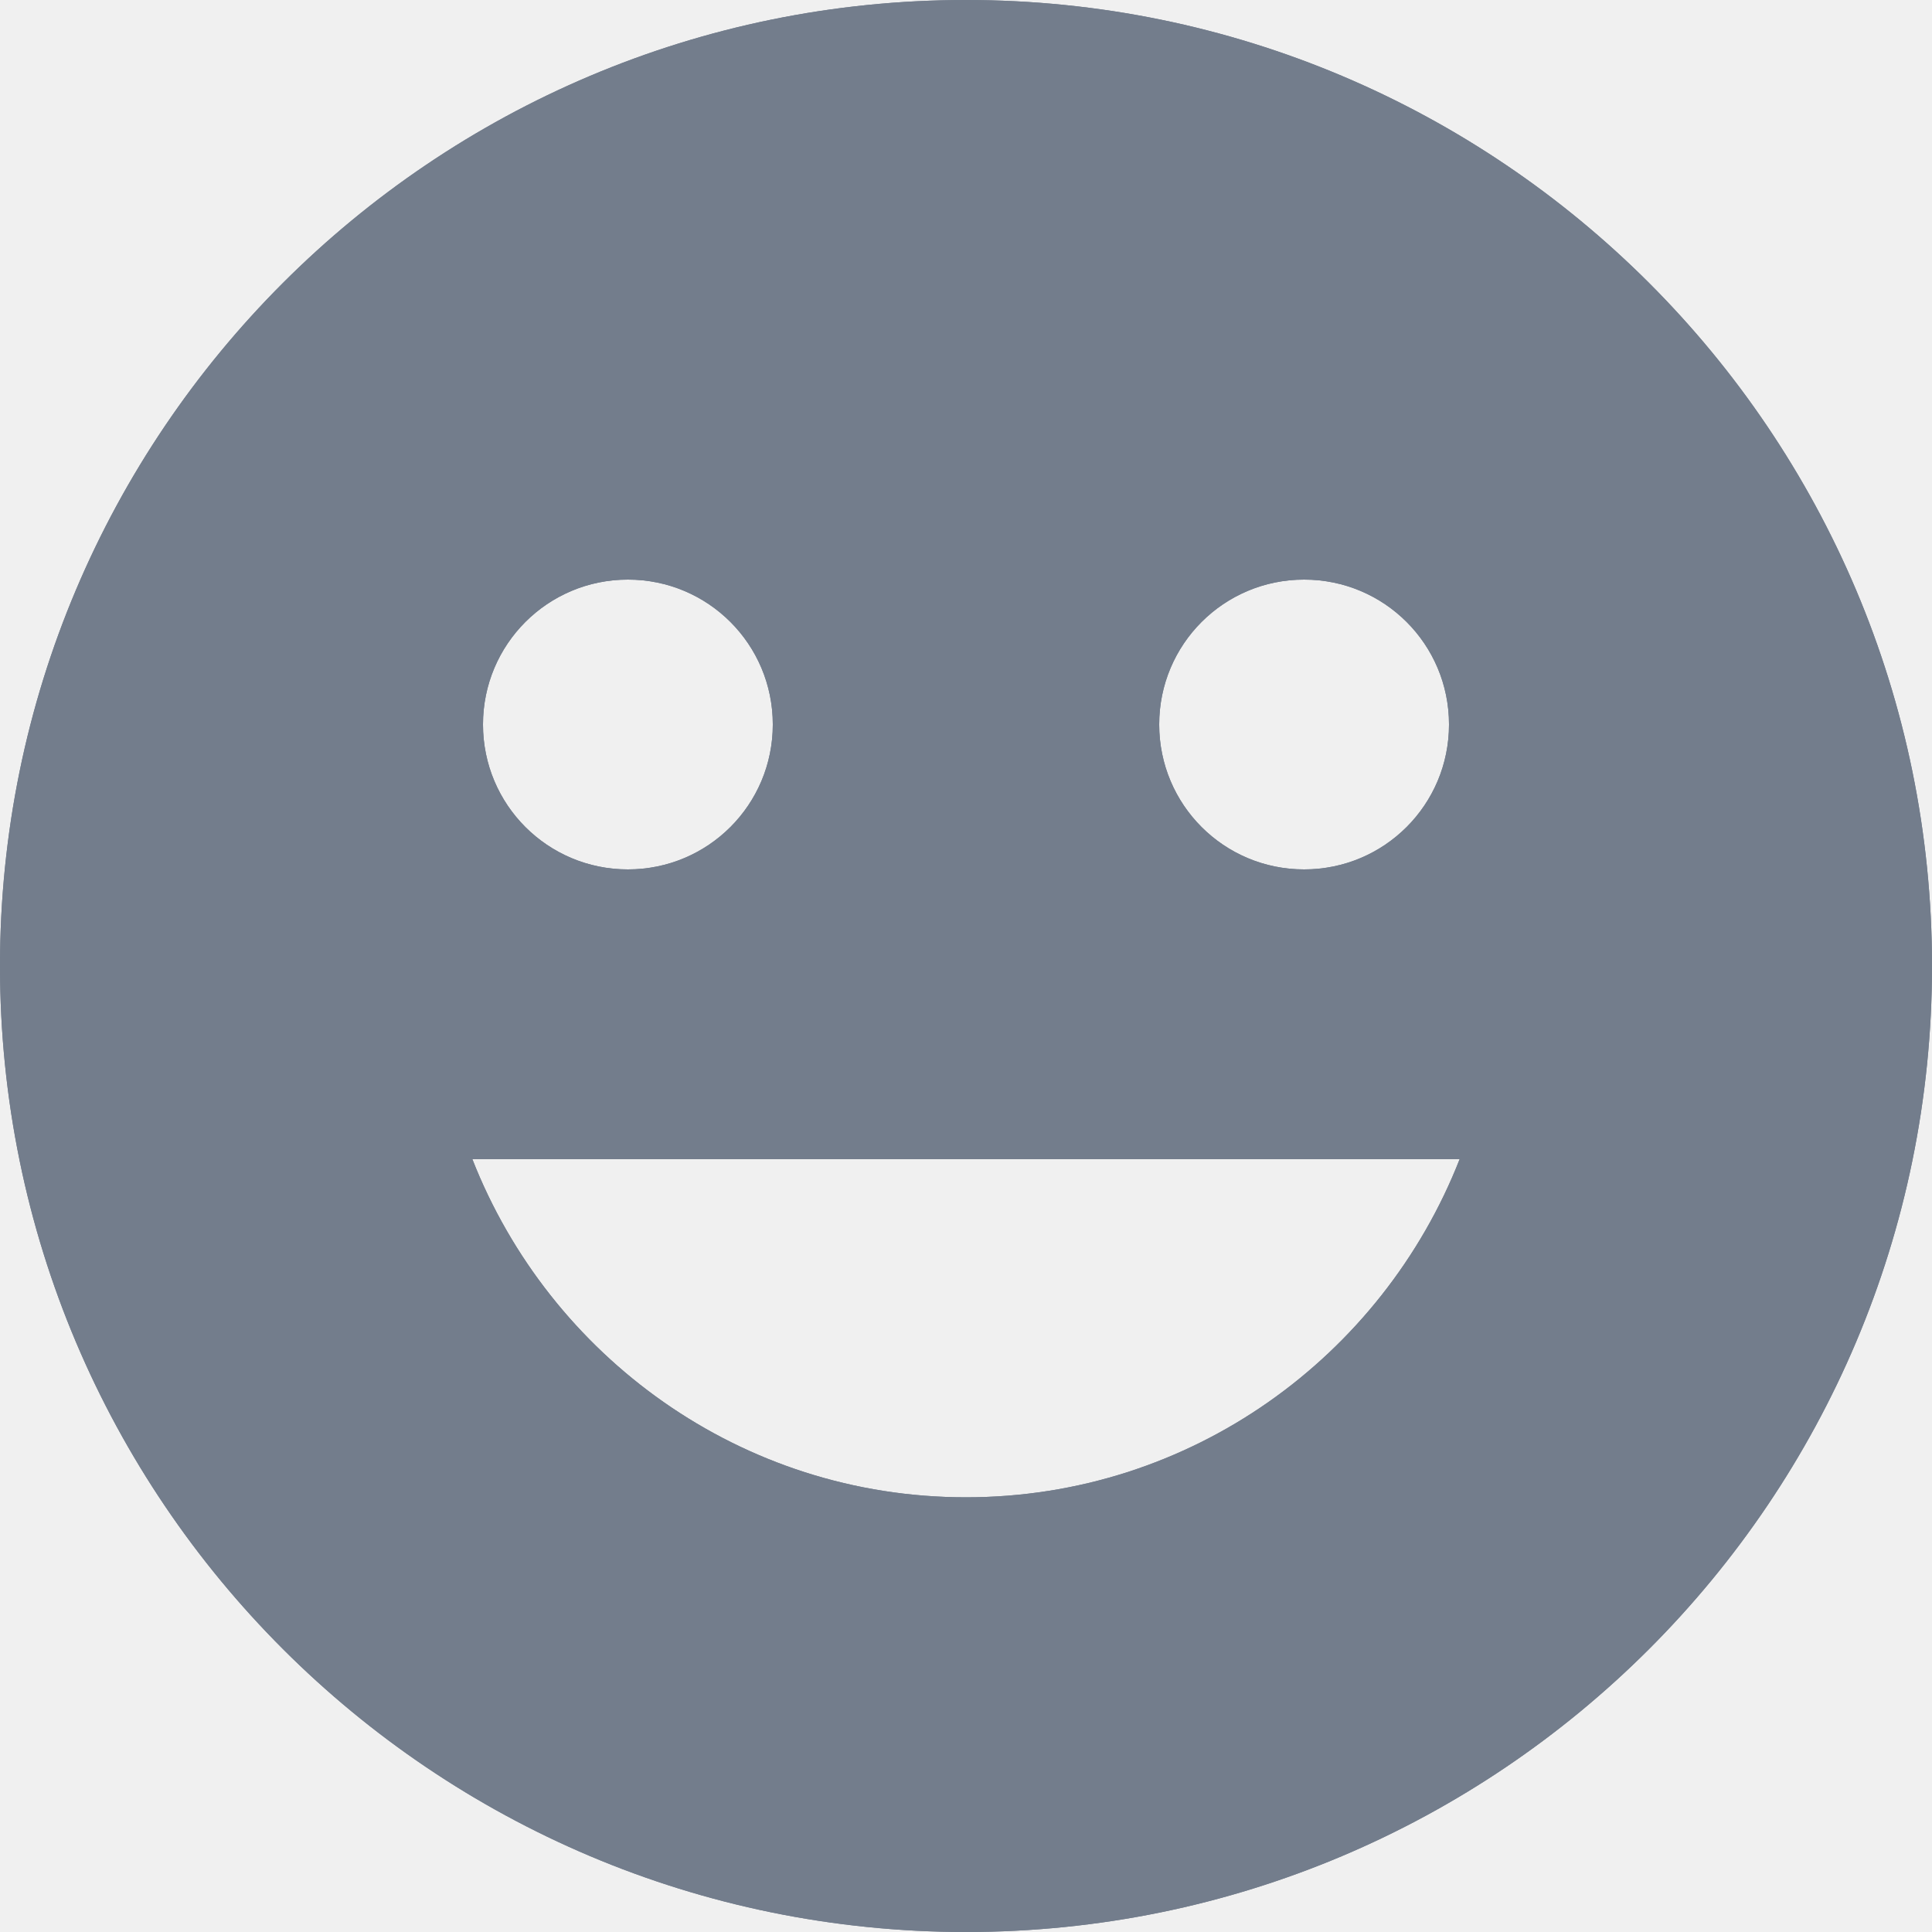
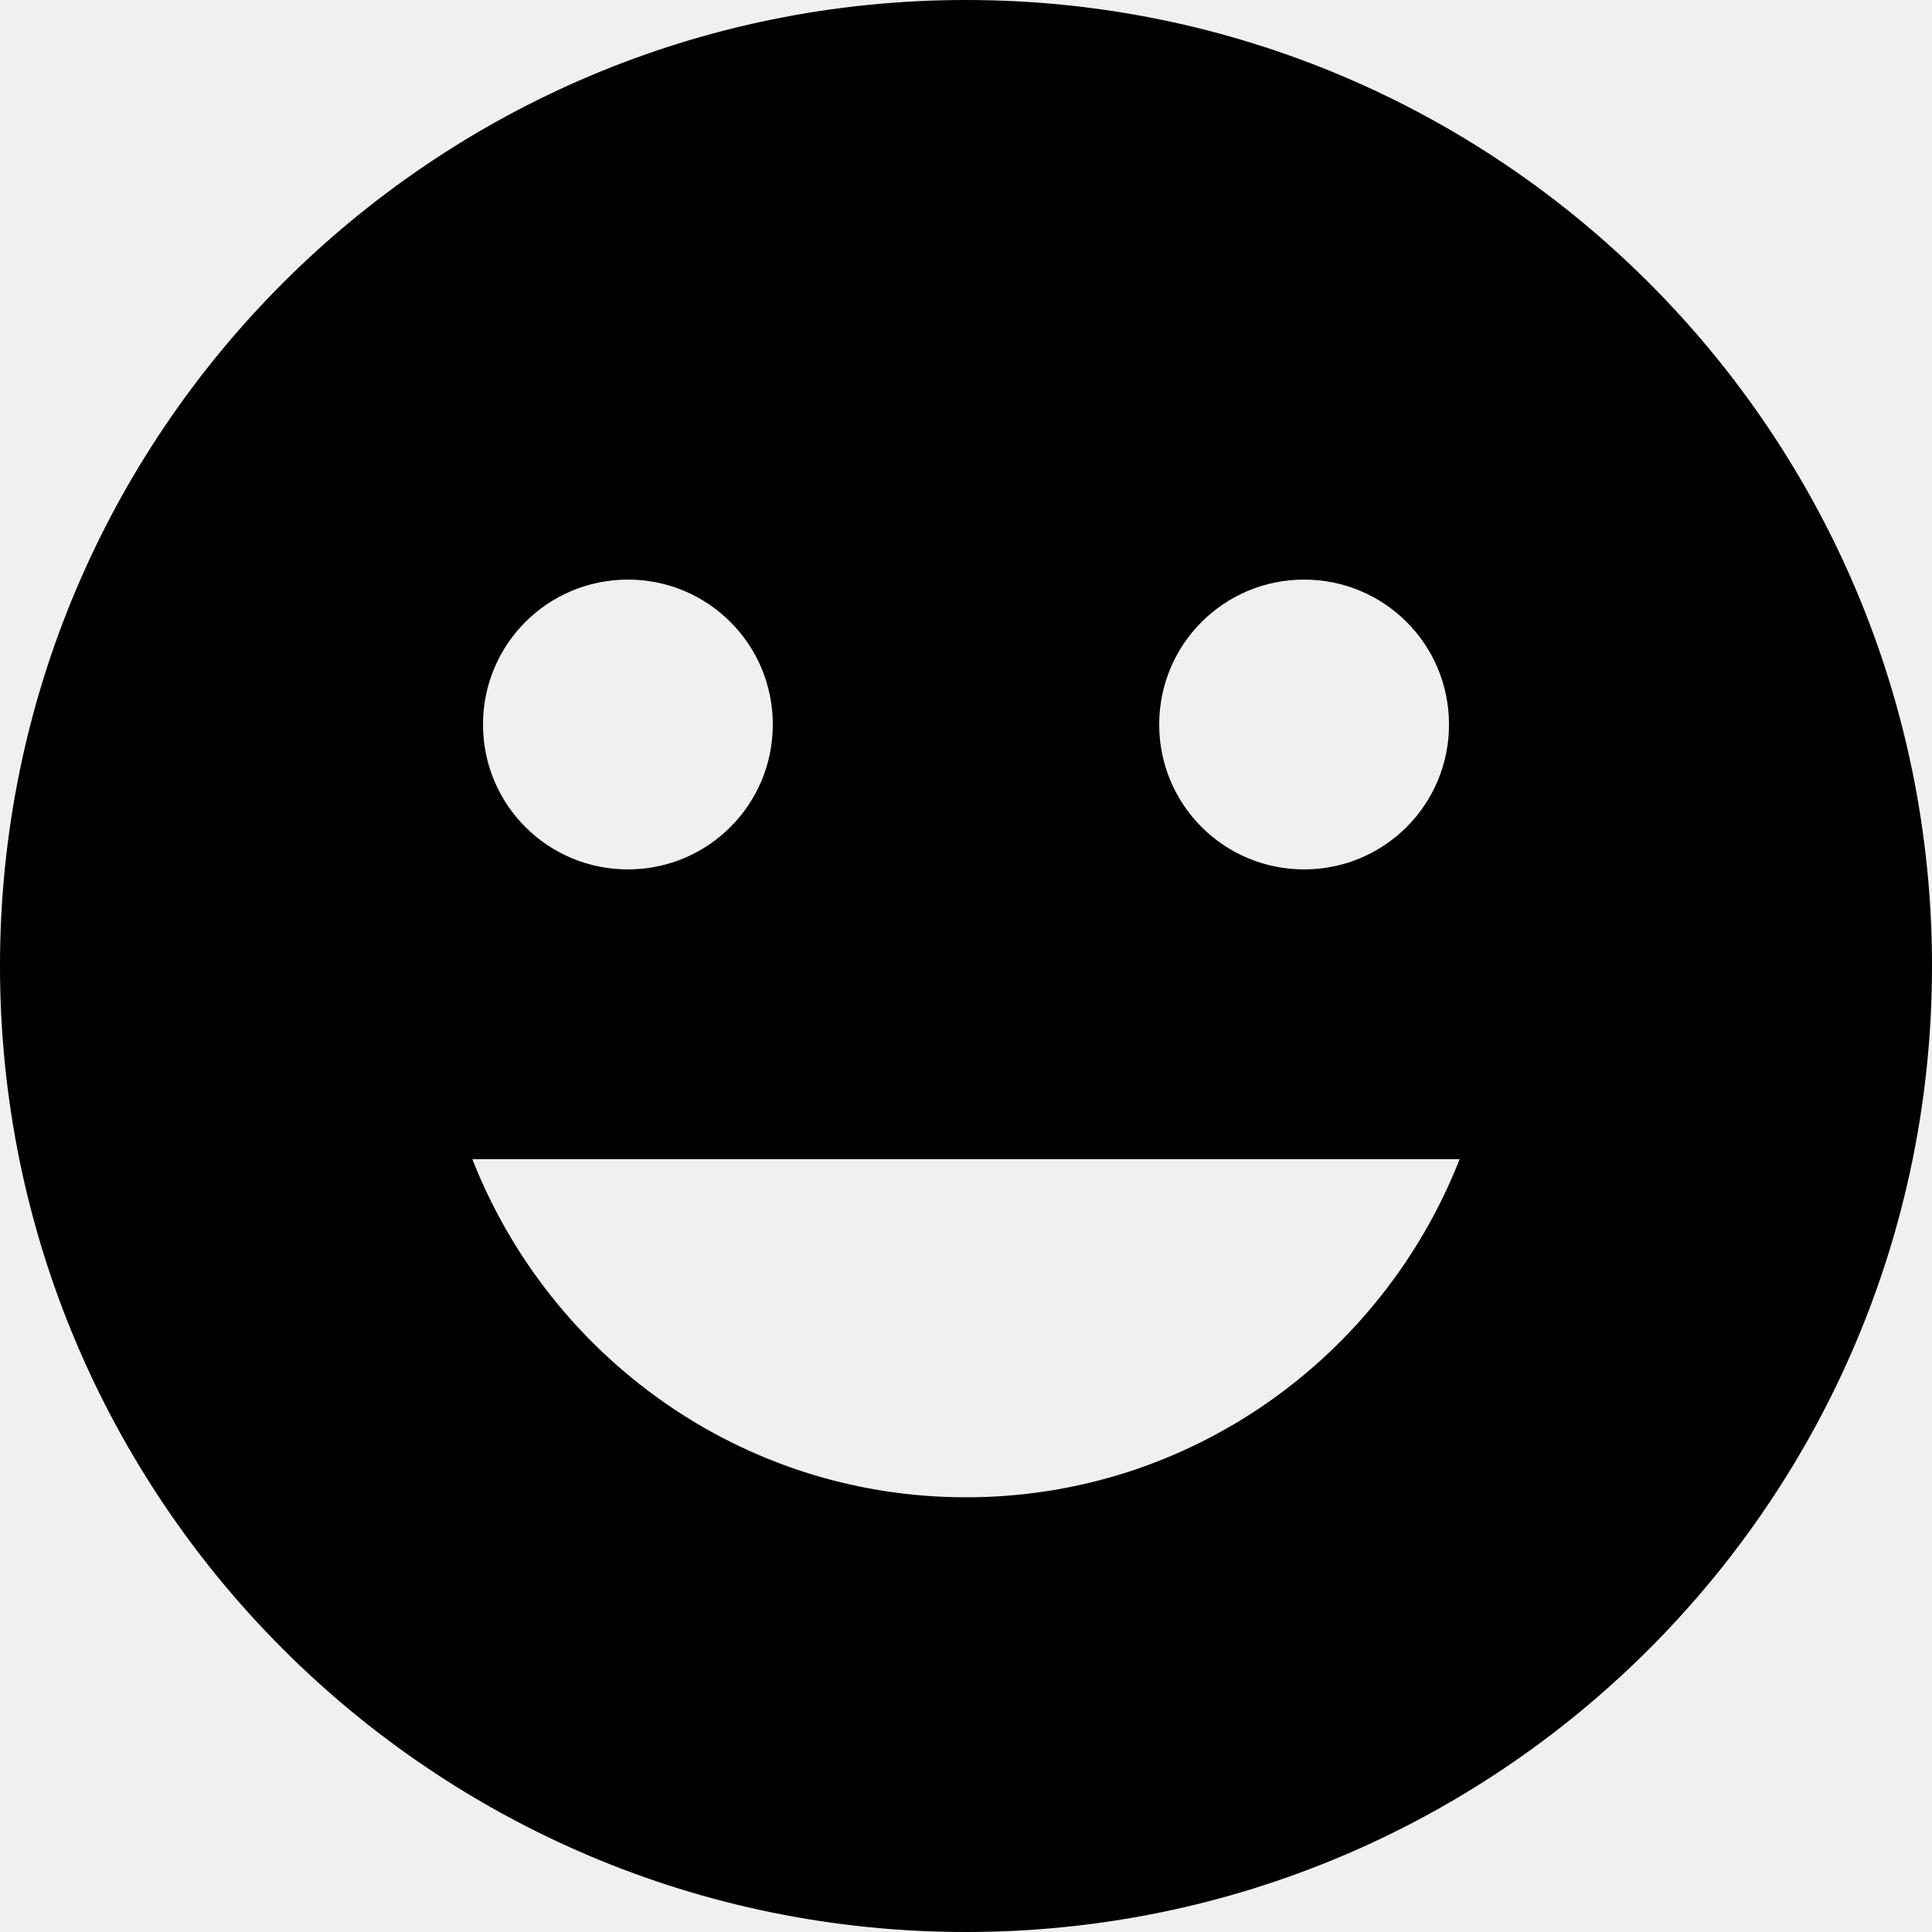
- <svg xmlns="http://www.w3.org/2000/svg" width="20" height="20" viewBox="0 0 20 20" fill="none">
-   <mask id="path-1-inside-1" fill="white">
+ <svg xmlns="http://www.w3.org/2000/svg" width="20" height="20" viewBox="0 0 20 20" fill="currentColor">
+   <mask id="path-1-inside-1">
    <path fill-rule="evenodd" clip-rule="evenodd" d="M10 20C15.523 20 20 15.523 20 10C20 4.477 15.523 0 10 0C4.477 0 0 4.477 0 10C0 15.523 4.477 20 10 20ZM8 7.5C8 8.33 7.33 9 6.5 9C5.67 9 5 8.33 5 7.5C5 6.67 5.67 6 6.5 6C7.33 6 8 6.67 8 7.5ZM15 7.5C15 8.33 14.33 9 13.5 9C12.67 9 12 8.33 12 7.5C12 6.67 12.67 6 13.5 6C14.33 6 15 6.67 15 7.5ZM10 15.5C12.33 15.5 14.31 14.04 15.11 12H4.89C5.69 14.04 7.67 15.5 10 15.5Z" />
  </mask>
-   <path fill-rule="evenodd" clip-rule="evenodd" d="M10 20C15.523 20 20 15.523 20 10C20 4.477 15.523 0 10 0C4.477 0 0 4.477 0 10C0 15.523 4.477 20 10 20ZM8 7.5C8 8.33 7.33 9 6.5 9C5.67 9 5 8.33 5 7.5C5 6.67 5.67 6 6.5 6C7.33 6 8 6.67 8 7.5ZM15 7.5C15 8.33 14.33 9 13.5 9C12.67 9 12 8.33 12 7.5C12 6.67 12.67 6 13.5 6C14.33 6 15 6.67 15 7.5ZM10 15.5C12.33 15.5 14.31 14.04 15.11 12H4.89C5.69 14.04 7.67 15.5 10 15.5Z" fill="#737D8C" />
-   <path d="M15.11 12L16.038 12.364L16.572 11.003H15.11V12ZM4.89 12V11.003H3.427L3.961 12.364L4.89 12ZM19.003 10C19.003 14.972 14.972 19.003 10 19.003V20.997C16.074 20.997 20.997 16.074 20.997 10H19.003ZM10 0.997C14.972 0.997 19.003 5.028 19.003 10H20.997C20.997 3.926 16.074 -0.997 10 -0.997V0.997ZM0.997 10C0.997 5.028 5.028 0.997 10 0.997V-0.997C3.926 -0.997 -0.997 3.926 -0.997 10H0.997ZM10 19.003C5.028 19.003 0.997 14.972 0.997 10H-0.997C-0.997 16.074 3.926 20.997 10 20.997V19.003ZM6.5 9.997C7.881 9.997 8.997 8.881 8.997 7.5H7.003C7.003 7.779 6.779 8.003 6.5 8.003V9.997ZM4.003 7.5C4.003 8.881 5.119 9.997 6.5 9.997V8.003C6.221 8.003 5.997 7.779 5.997 7.5H4.003ZM6.5 5.003C5.119 5.003 4.003 6.119 4.003 7.5H5.997C5.997 7.221 6.221 6.997 6.5 6.997V5.003ZM8.997 7.5C8.997 6.119 7.881 5.003 6.5 5.003V6.997C6.779 6.997 7.003 7.221 7.003 7.5H8.997ZM13.5 9.997C14.881 9.997 15.997 8.881 15.997 7.5H14.002C14.002 7.779 13.779 8.003 13.5 8.003V9.997ZM11.002 7.5C11.002 8.881 12.119 9.997 13.5 9.997V8.003C13.221 8.003 12.997 7.779 12.997 7.5H11.002ZM13.5 5.003C12.119 5.003 11.002 6.119 11.002 7.5H12.997C12.997 7.221 13.221 6.997 13.5 6.997V5.003ZM15.997 7.5C15.997 6.119 14.881 5.003 13.5 5.003V6.997C13.779 6.997 14.002 7.221 14.002 7.5H15.997ZM14.181 11.636C13.524 13.312 11.901 14.503 10 14.503V16.497C12.759 16.497 15.096 14.768 16.038 12.364L14.181 11.636ZM4.89 12.997H15.11V11.003H4.89V12.997ZM10 14.503C8.099 14.503 6.476 13.312 5.818 11.636L3.961 12.364C4.904 14.768 7.241 16.497 10 16.497V14.503Z" fill="#737D8C" mask="url(#path-1-inside-1)" />
+   <path fill-rule="evenodd" clip-rule="evenodd" d="M10 20C15.523 20 20 15.523 20 10C20 4.477 15.523 0 10 0C4.477 0 0 4.477 0 10C0 15.523 4.477 20 10 20ZM8 7.5C8 8.33 7.33 9 6.5 9C5.67 9 5 8.33 5 7.5C5 6.67 5.67 6 6.5 6C7.33 6 8 6.67 8 7.5ZM15 7.5C15 8.33 14.33 9 13.5 9C12.67 9 12 8.33 12 7.5C12 6.67 12.67 6 13.5 6C14.33 6 15 6.67 15 7.5ZM10 15.5C12.33 15.5 14.31 14.04 15.11 12H4.89C5.69 14.04 7.67 15.5 10 15.5Z" />
+   <path d="M15.11 12L16.038 12.364L16.572 11.003H15.11V12ZM4.89 12V11.003H3.427L3.961 12.364L4.89 12ZM19.003 10C19.003 14.972 14.972 19.003 10 19.003V20.997C16.074 20.997 20.997 16.074 20.997 10H19.003ZM10 0.997C14.972 0.997 19.003 5.028 19.003 10H20.997C20.997 3.926 16.074 -0.997 10 -0.997V0.997ZM0.997 10C0.997 5.028 5.028 0.997 10 0.997V-0.997C3.926 -0.997 -0.997 3.926 -0.997 10H0.997ZM10 19.003C5.028 19.003 0.997 14.972 0.997 10H-0.997C-0.997 16.074 3.926 20.997 10 20.997V19.003ZM6.5 9.997C7.881 9.997 8.997 8.881 8.997 7.5H7.003C7.003 7.779 6.779 8.003 6.5 8.003V9.997ZM4.003 7.5C4.003 8.881 5.119 9.997 6.5 9.997V8.003C6.221 8.003 5.997 7.779 5.997 7.5H4.003ZM6.5 5.003C5.119 5.003 4.003 6.119 4.003 7.5H5.997C5.997 7.221 6.221 6.997 6.5 6.997V5.003ZM8.997 7.5C8.997 6.119 7.881 5.003 6.5 5.003V6.997C6.779 6.997 7.003 7.221 7.003 7.5H8.997ZM13.5 9.997C14.881 9.997 15.997 8.881 15.997 7.5H14.002C14.002 7.779 13.779 8.003 13.5 8.003V9.997ZM11.002 7.5C11.002 8.881 12.119 9.997 13.5 9.997V8.003C13.221 8.003 12.997 7.779 12.997 7.5H11.002ZM13.5 5.003C12.119 5.003 11.002 6.119 11.002 7.5H12.997C12.997 7.221 13.221 6.997 13.5 6.997V5.003ZM15.997 7.5C15.997 6.119 14.881 5.003 13.5 5.003V6.997C13.779 6.997 14.002 7.221 14.002 7.5H15.997ZM14.181 11.636C13.524 13.312 11.901 14.503 10 14.503V16.497C12.759 16.497 15.096 14.768 16.038 12.364L14.181 11.636ZM4.89 12.997H15.11V11.003H4.89V12.997ZM10 14.503C8.099 14.503 6.476 13.312 5.818 11.636L3.961 12.364C4.904 14.768 7.241 16.497 10 16.497V14.503Z" mask="url(#path-1-inside-1)" />
</svg>
